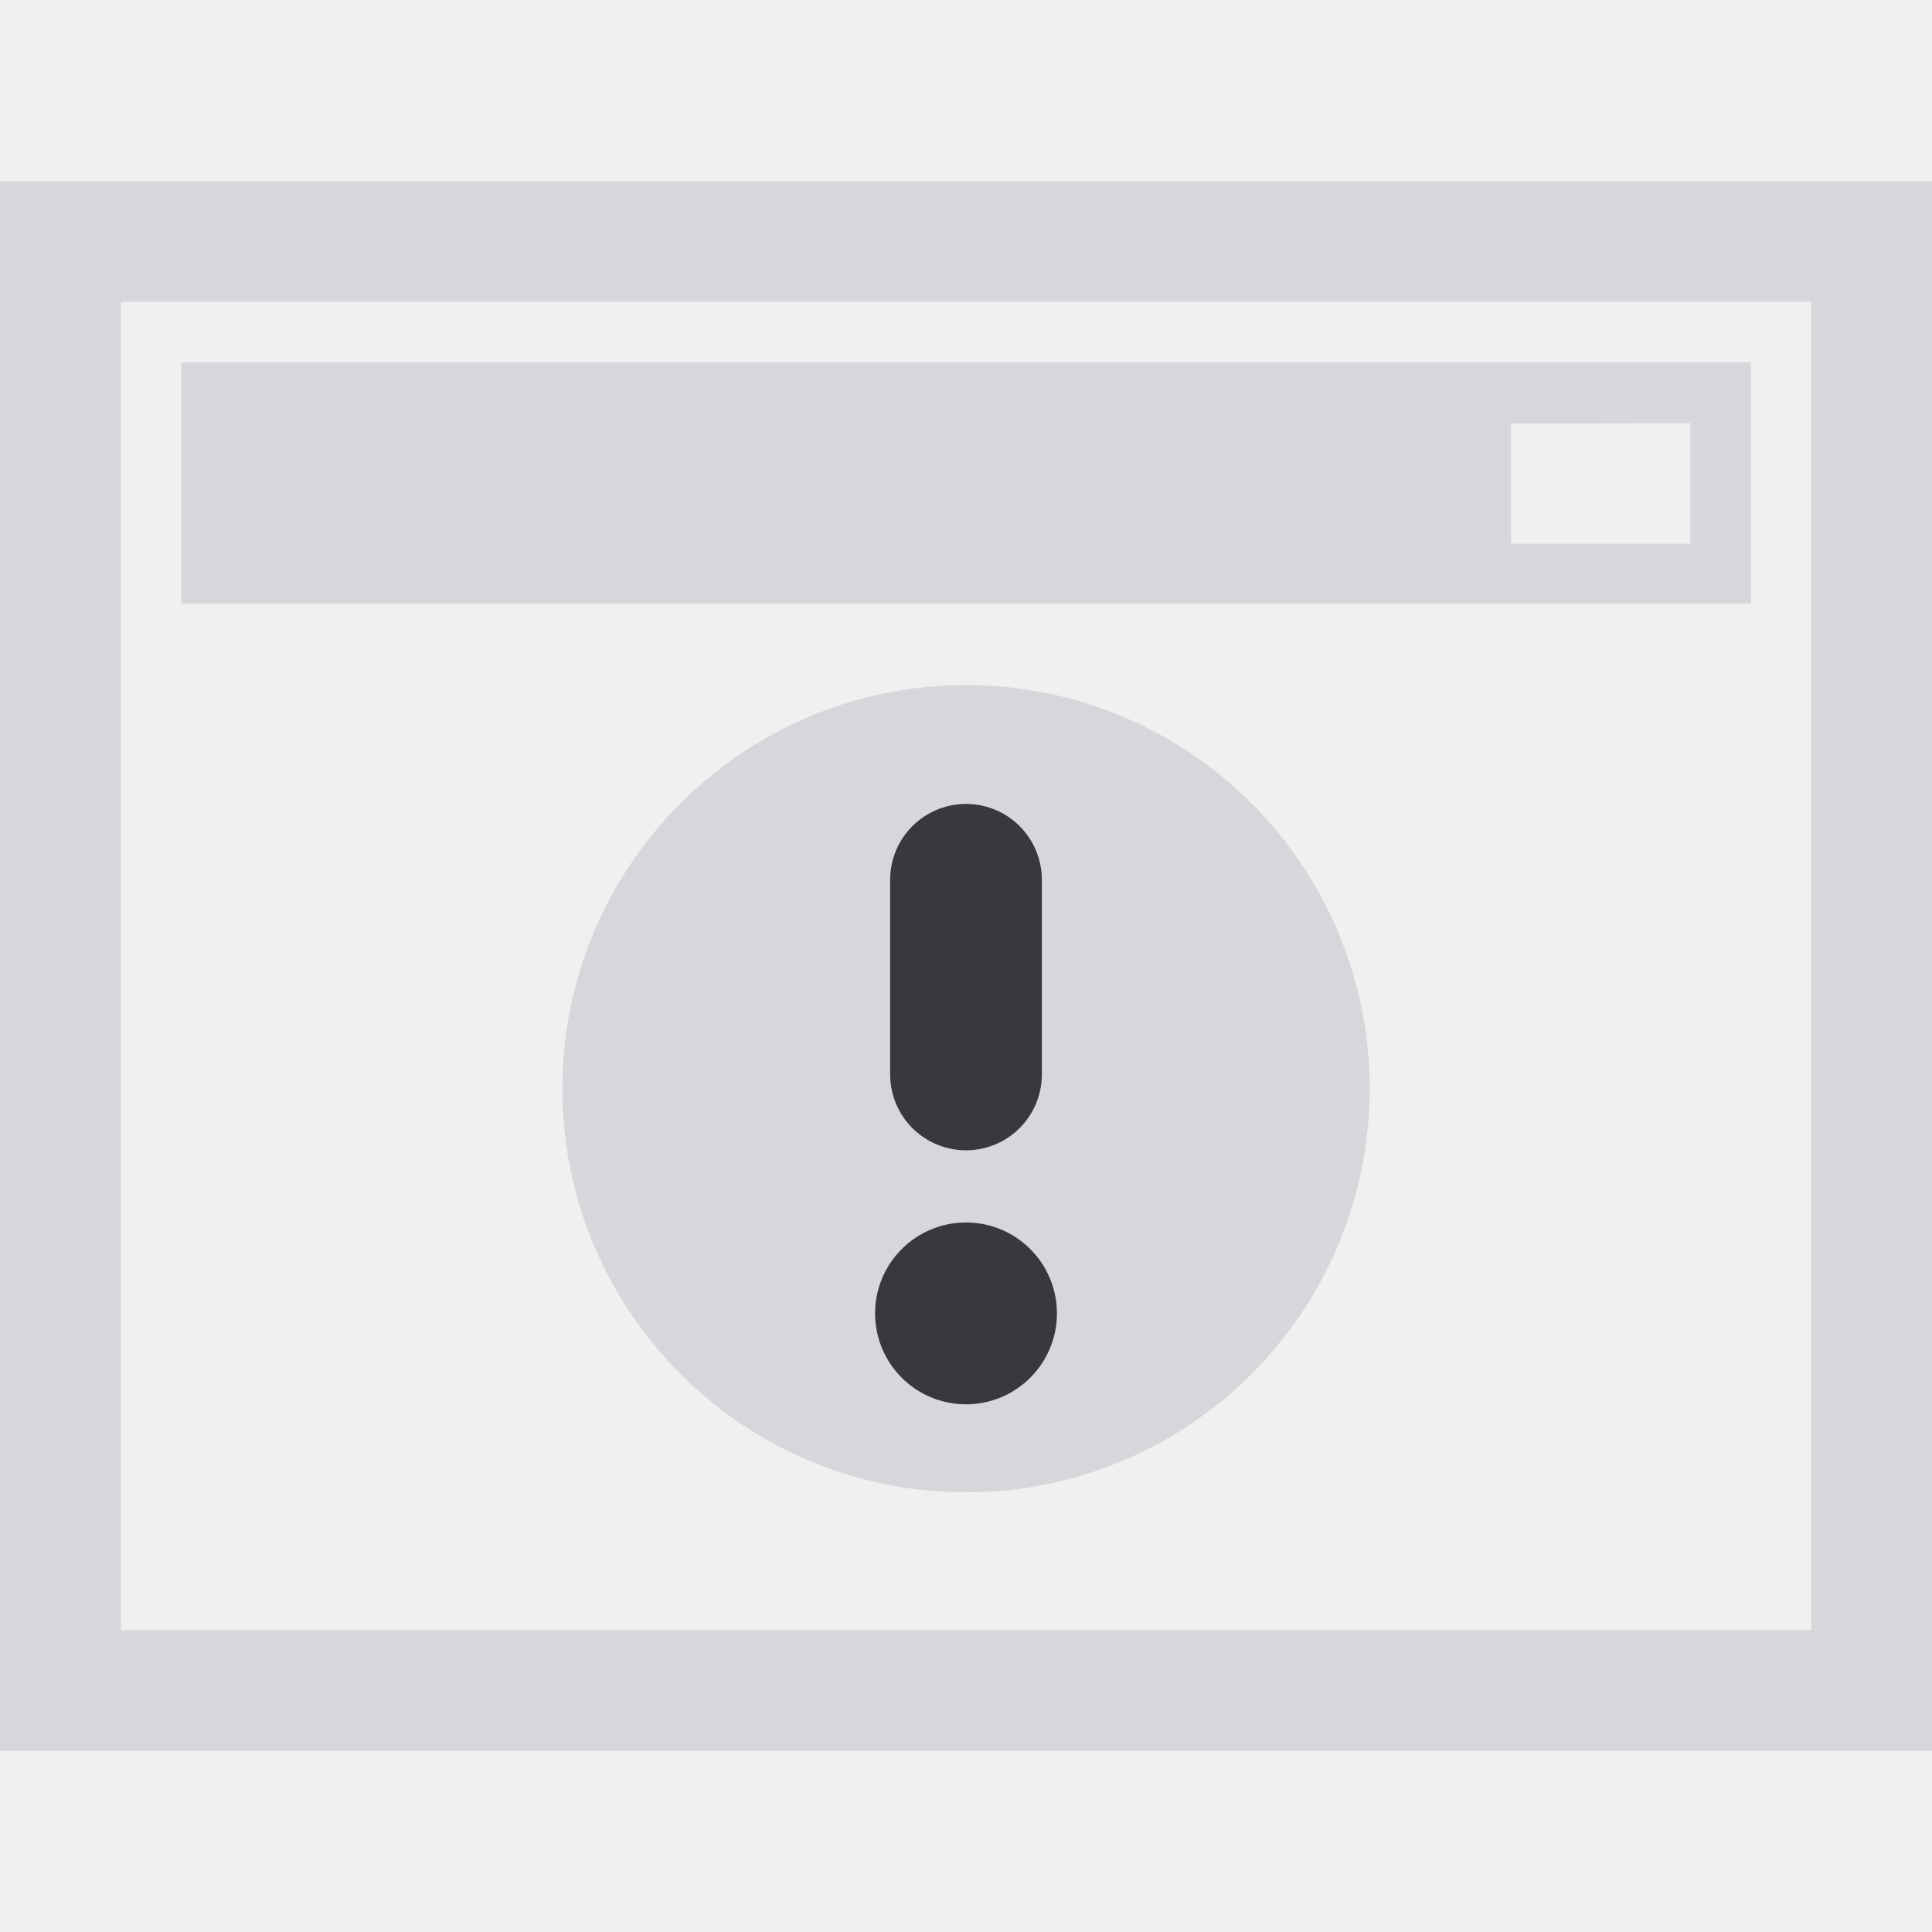
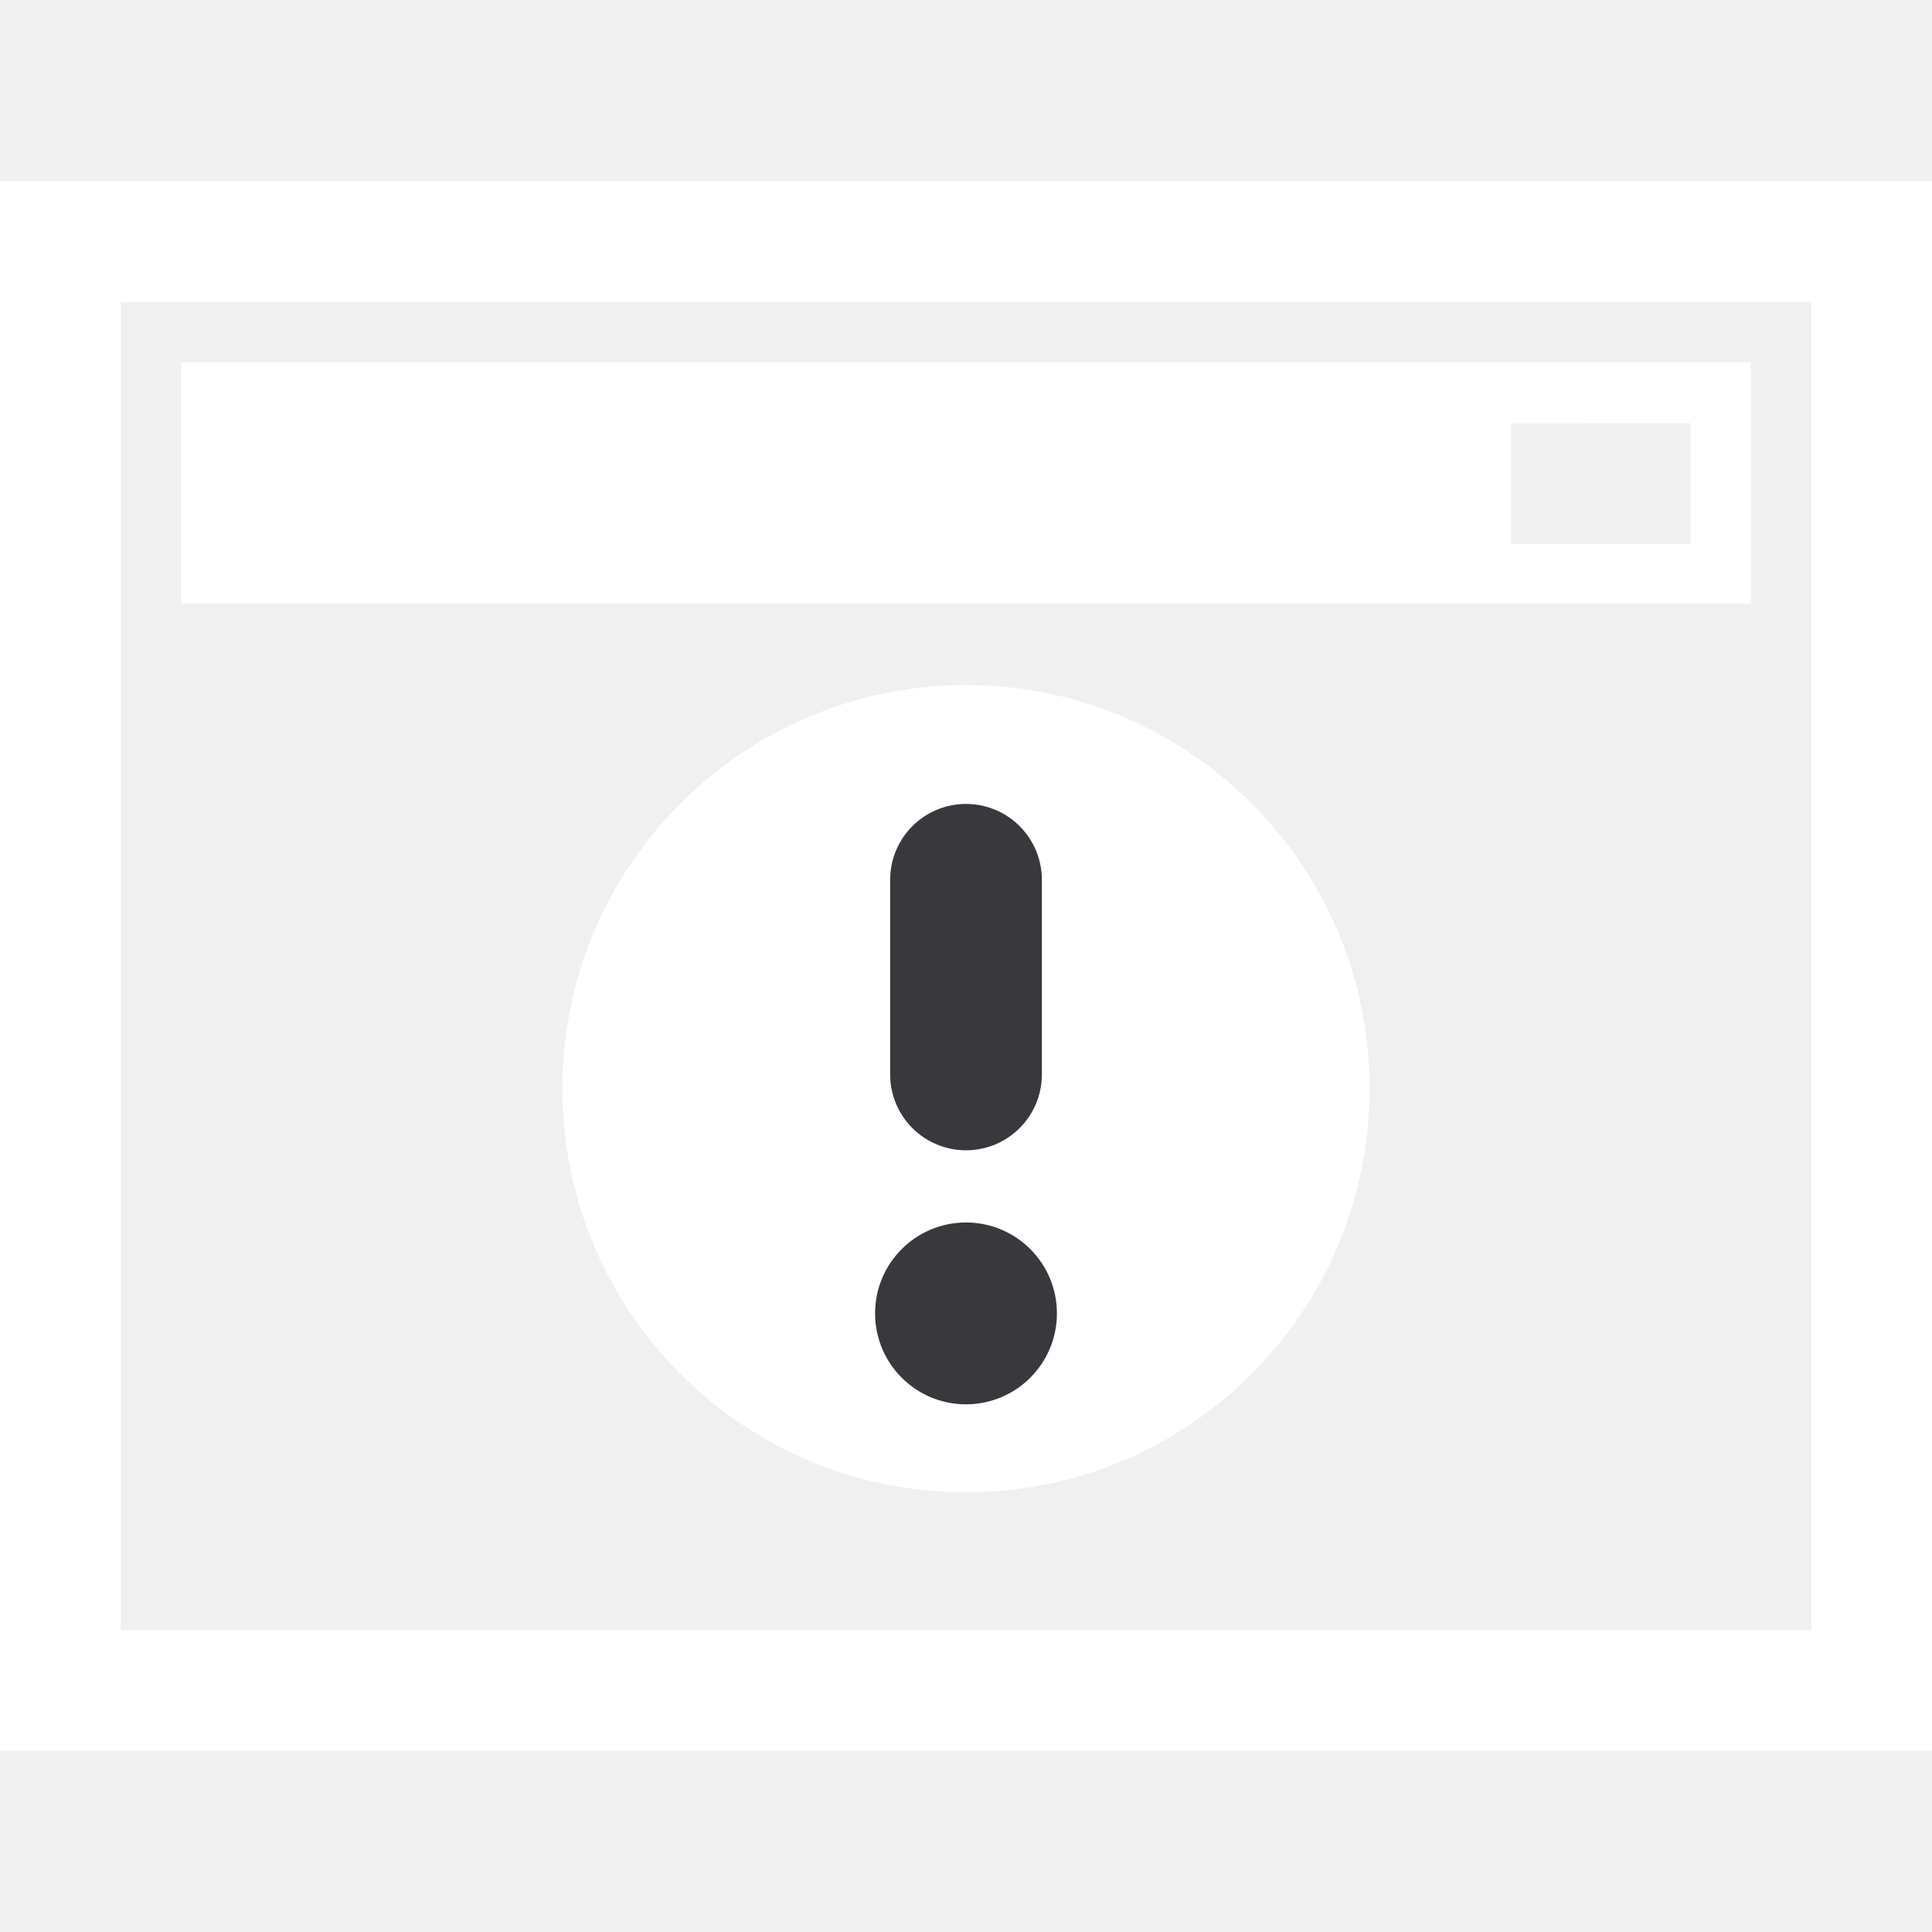
<svg xmlns="http://www.w3.org/2000/svg" width="32px" height="32px" id="svg2987" version="1.1">
  <defs id="defs2989" />
  <g id="layer1">
-     <g id="layer1-9">
-       <rect y="4" x="1" height="24" width="30" id="rect3765" style="fill:#f9f9fa;fill-opacity:0.004;stroke:#d7d7db;stroke-width:2;stroke-miterlimit:4;stroke-dasharray:none;stroke-dashoffset:0;stroke-opacity:1" />
-       <path id="rect3791" d="M 3.467,6.467 V 9.533 H 28.533 V 6.467 Z m 21.093,0.083 3.905,-0.008 -4e-6,2.931 h -3.905 z" style="fill:#d7d7db;fill-opacity:1;fill-rule:nonzero;stroke:#d7d7db;stroke-width:0.933;stroke-miterlimit:4;stroke-dasharray:none;stroke-dashoffset:0;stroke-opacity:1" />
-     </g>
-     <circle r="6.362" cy="18.032" cx="16" style="fill:#d7d7db;fill-opacity:1;fill-rule:nonzero;stroke:#d7d7db;stroke-width:0.647;stroke-linecap:square;stroke-linejoin:bevel;stroke-miterlimit:4;stroke-dasharray:none;stroke-dashoffset:0;stroke-opacity:1" id="path5512" />
+     <rect y="4" x="1" height="24" width="30" id="rect3765" style="fill:#f9f9fa;fill-opacity:0.004;stroke:#ffffff;stroke-width:2;stroke-miterlimit:4;stroke-dasharray:none;stroke-dashoffset:0;stroke-opacity:1" />
+     <path id="rect3791" d="M 3.467,6.467 V 9.533 H 28.533 V 6.467 Z m 21.093,0.083 3.905,-0.008 -4e-6,2.931 h -3.905 z" style="fill:#ffffff;fill-opacity:1;fill-rule:nonzero;stroke:#ffffff;stroke-width:0.933;stroke-miterlimit:4;stroke-dasharray:none;stroke-dashoffset:0;stroke-opacity:1" />
+     <circle r="6.362" cy="18.032" cx="16" style="fill:#ffffff;fill-opacity:1;fill-rule:nonzero;stroke:#ffffff;stroke-width:0.647;stroke-linecap:square;stroke-linejoin:bevel;stroke-miterlimit:4;stroke-dasharray:none;stroke-dashoffset:0;stroke-opacity:1" id="path5512" />
    <path style="fill:none;stroke:#38383d;stroke-width:2.513px;stroke-linecap:round;stroke-linejoin:miter;stroke-opacity:1" d="m 16,14.572 v 3.224" id="path5514" />
    <circle r="1.171" cy="21.754" cx="16" style="fill:#38383d;fill-opacity:1;fill-rule:nonzero;stroke:#38383d;stroke-width:0.67;stroke-linecap:round;stroke-linejoin:bevel;stroke-miterlimit:4;stroke-dasharray:none;stroke-dashoffset:0;stroke-opacity:1" id="path5516" />
  </g>
</svg>
